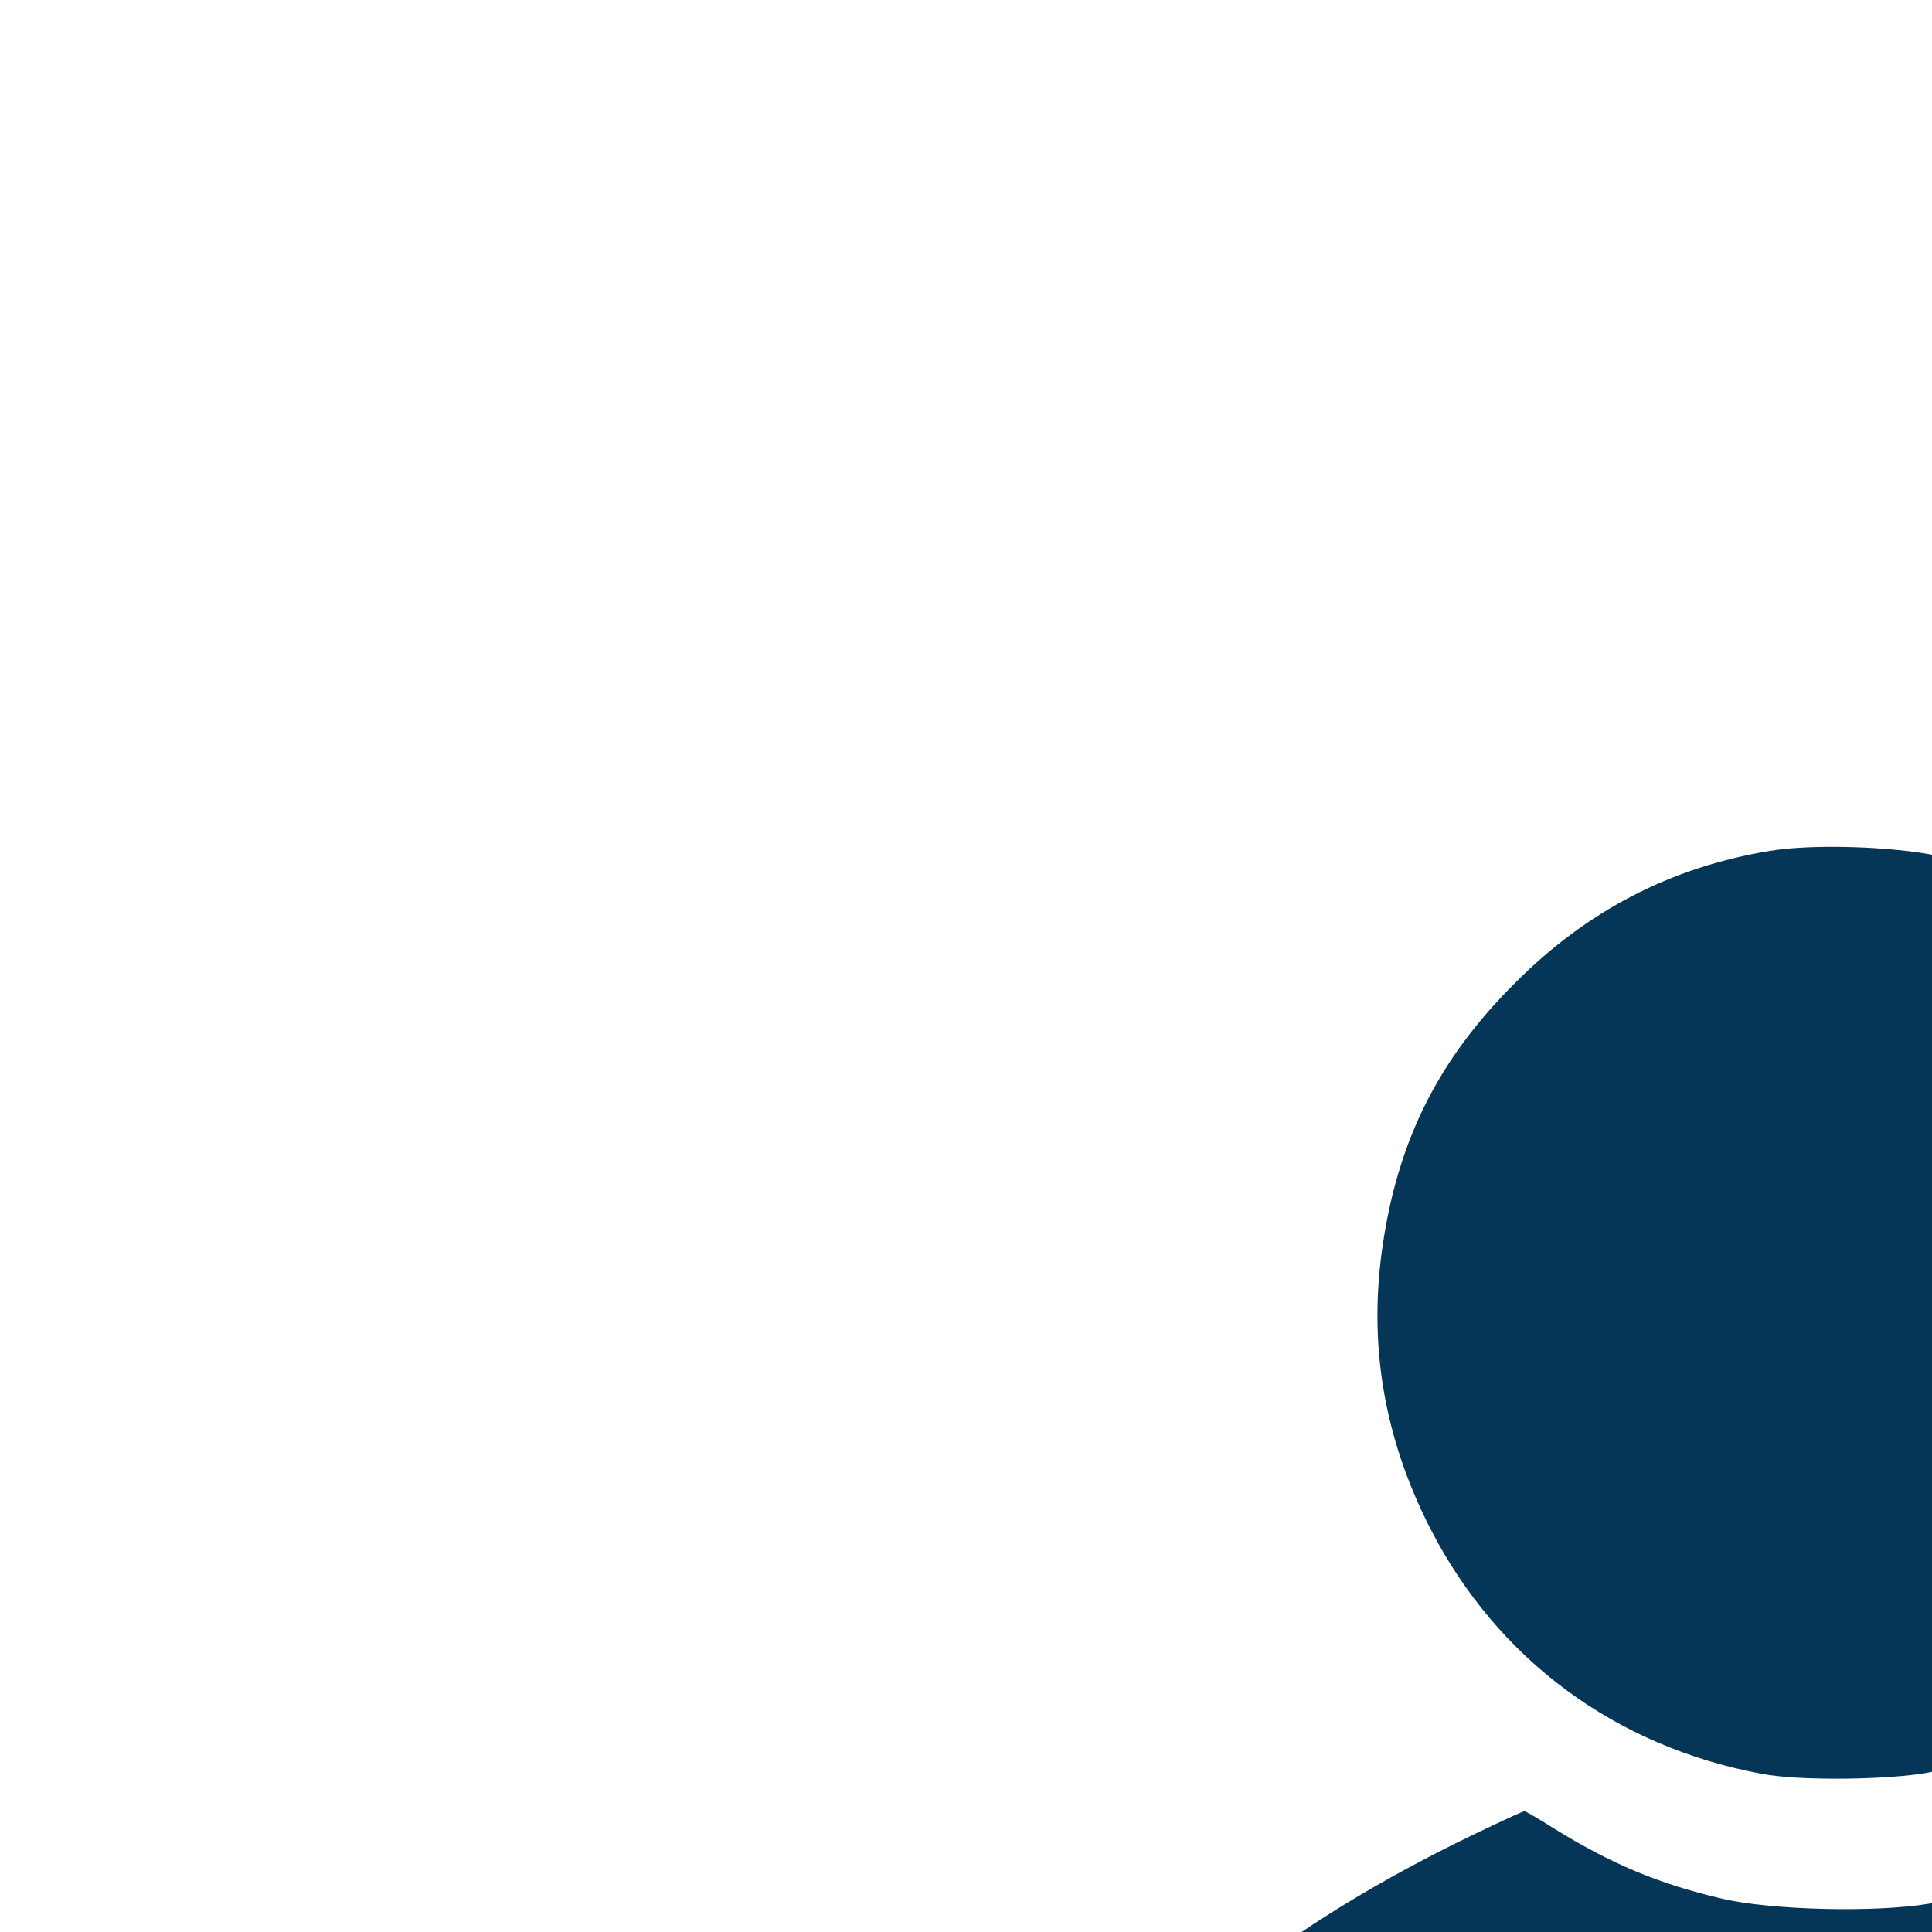
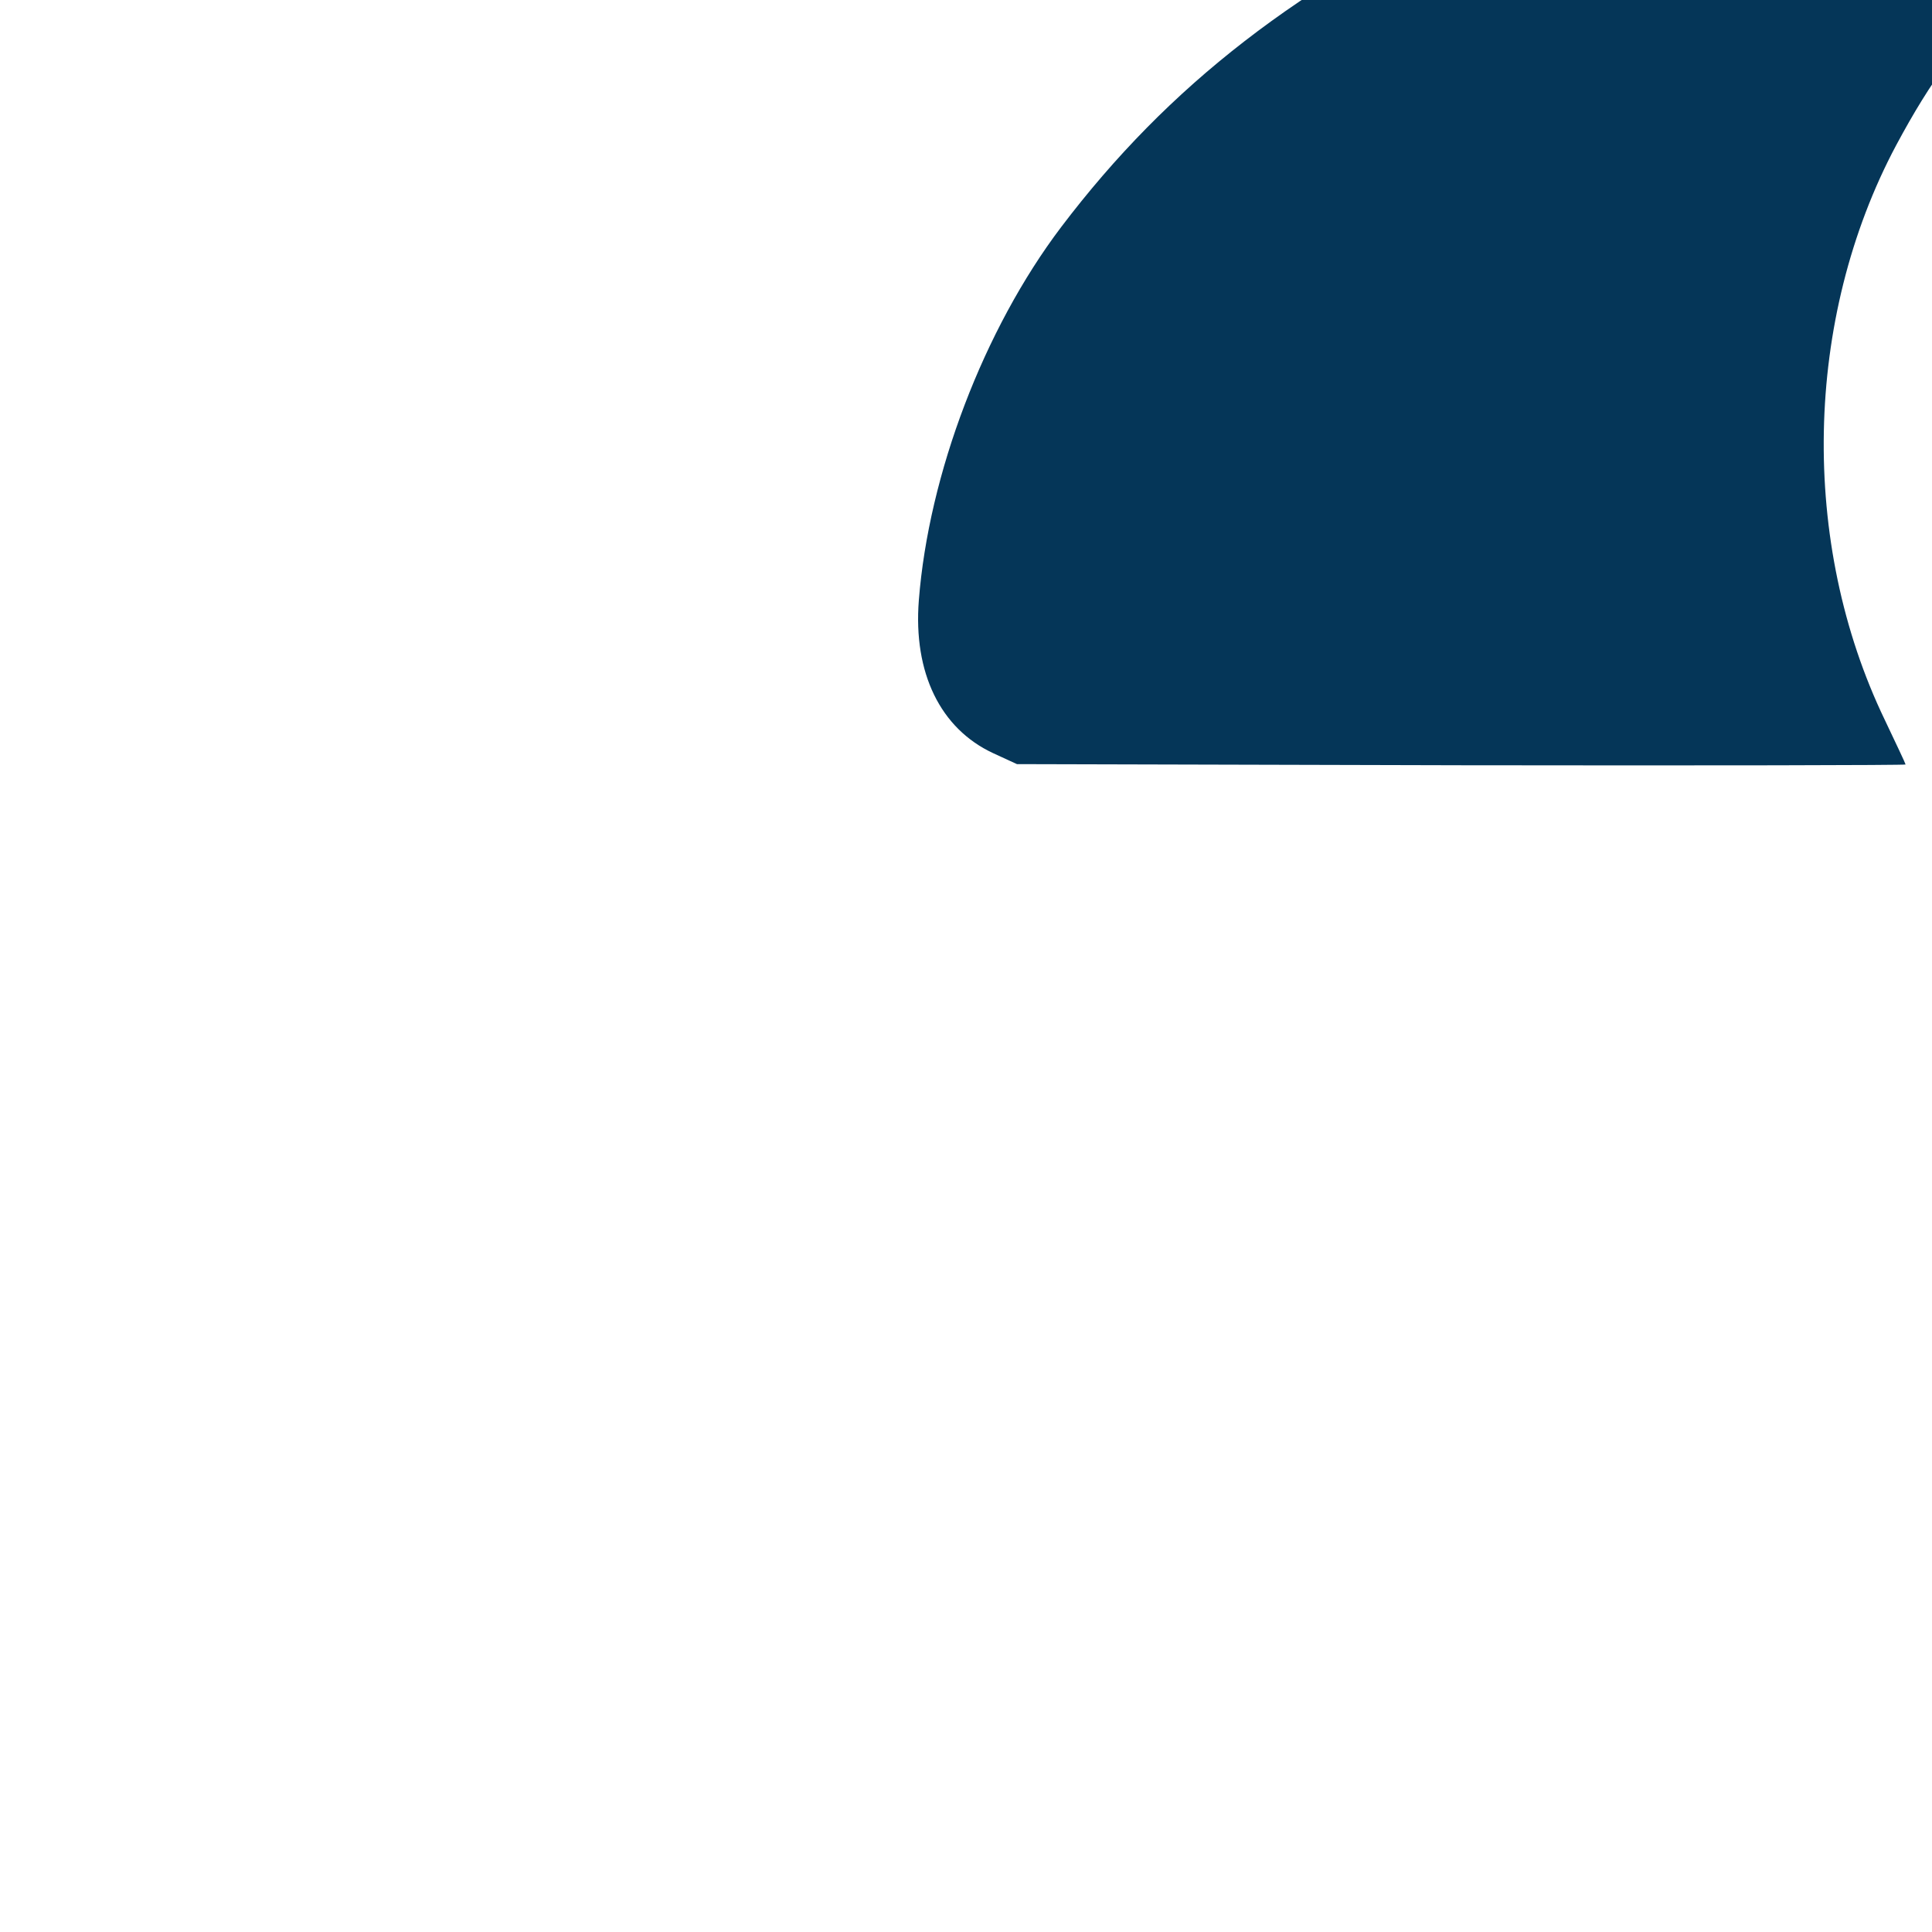
<svg xmlns="http://www.w3.org/2000/svg" version="1.0" width="100px" height="100px" viewBox="0 0 512 512" preserveAspectRatio="xMidYMid meet">
-   <g transform="translate(0,1024) scale(0.1,-0.1)" fill="#053658">
+   <g transform="translate(0,512) scale(0.1,-0.1)" fill="#053658">
    <path d="M4690 7985 c-261 -43 -484 -158 -675 -350 -201 -200 -308 -412 -350 -690 -40 -266 2 -514 126 -757 178 -346 490 -577 879 -649 99 -19 338 -16 443 4 254 51 477 173 651 358 336 357 434 878 249 1329 -152 372 -491 658 -878 742 -119 25 -332 32 -445 13z" />
    <path d="M3955 5402 c-512 -240 -858 -508 -1143 -884 -205 -271 -351 -655 -377 -989 -15 -192 57 -340 197 -405 l63 -29 1178 -3 c647 -1 1177 0 1177 2 0 2 -25 55 -55 118 -226 469 -215 1063 30 1523 94 175 167 274 333 447 64 67 108 118 97 114 -98 -40 -258 -87 -343 -101 -142 -24 -418 -17 -547 13 -171 40 -294 92 -448 187 -39 25 -74 45 -77 45 -3 0 -41 -17 -85 -38z" />
    <path d="M6475 5364 c-226 -35 -348 -71 -499 -146 -136 -67 -232 -136 -350 -248 -303 -289 -447 -621 -447 -1028 1 -233 45 -421 147 -623 78 -157 155 -259 297 -398 412 -401 1036 -502 1577 -254 263 120 535 385 663 644 130 265 181 557 143 816 -33 224 -100 399 -226 587 -222 332 -556 558 -932 631 -82 16 -315 28 -373 19z m219 -524 c56 -21 100 -62 133 -123 16 -28 18 -66 21 -284 l4 -253 236 0 c219 0 239 -2 279 -21 151 -73 177 -295 47 -409 -66 -57 -81 -60 -333 -60 l-230 0 -3 -243 -3 -242 -29 -46 c-16 -25 -51 -61 -78 -79 -42 -29 -58 -34 -126 -38 -70 -4 -82 -1 -132 25 -65 35 -115 95 -128 158 -5 25 -8 137 -5 255 l4 209 -244 3 -244 3 -49 30 c-128 80 -152 256 -51 372 70 78 88 83 350 83 l227 0 1 28 c0 15 2 125 4 244 3 248 11 277 88 343 74 64 168 79 261 45z" />
  </g>
</svg>
